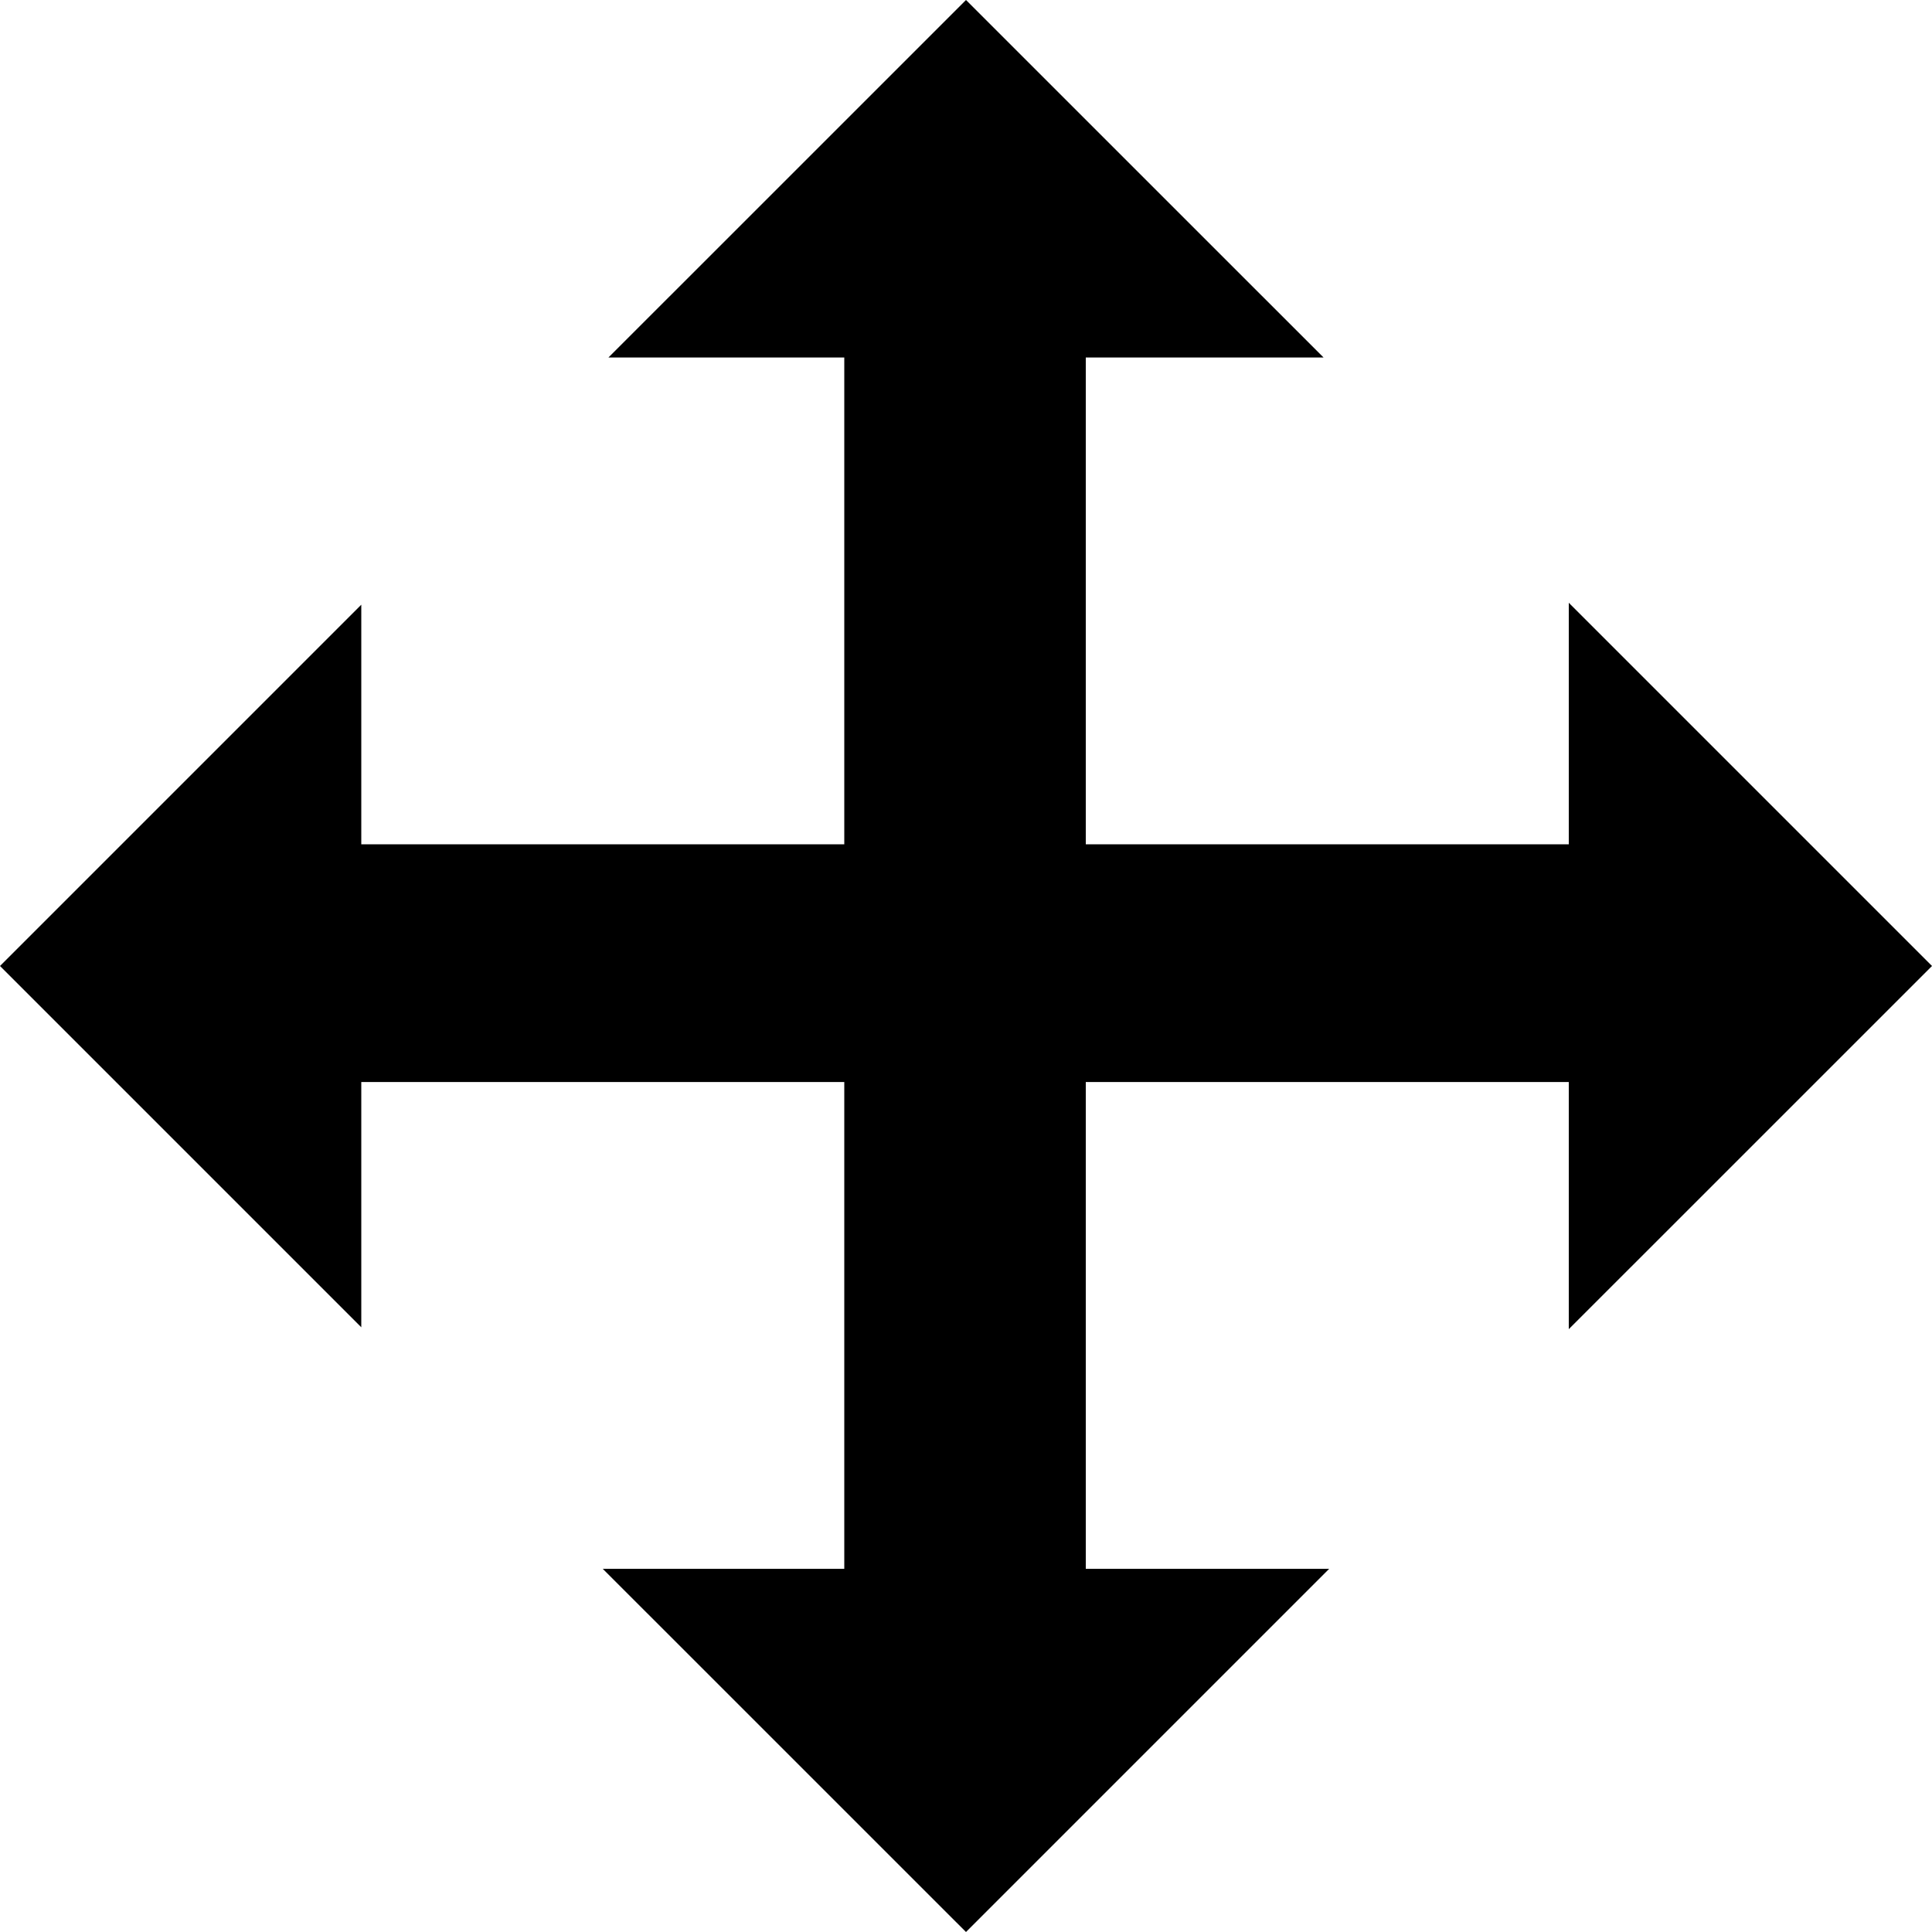
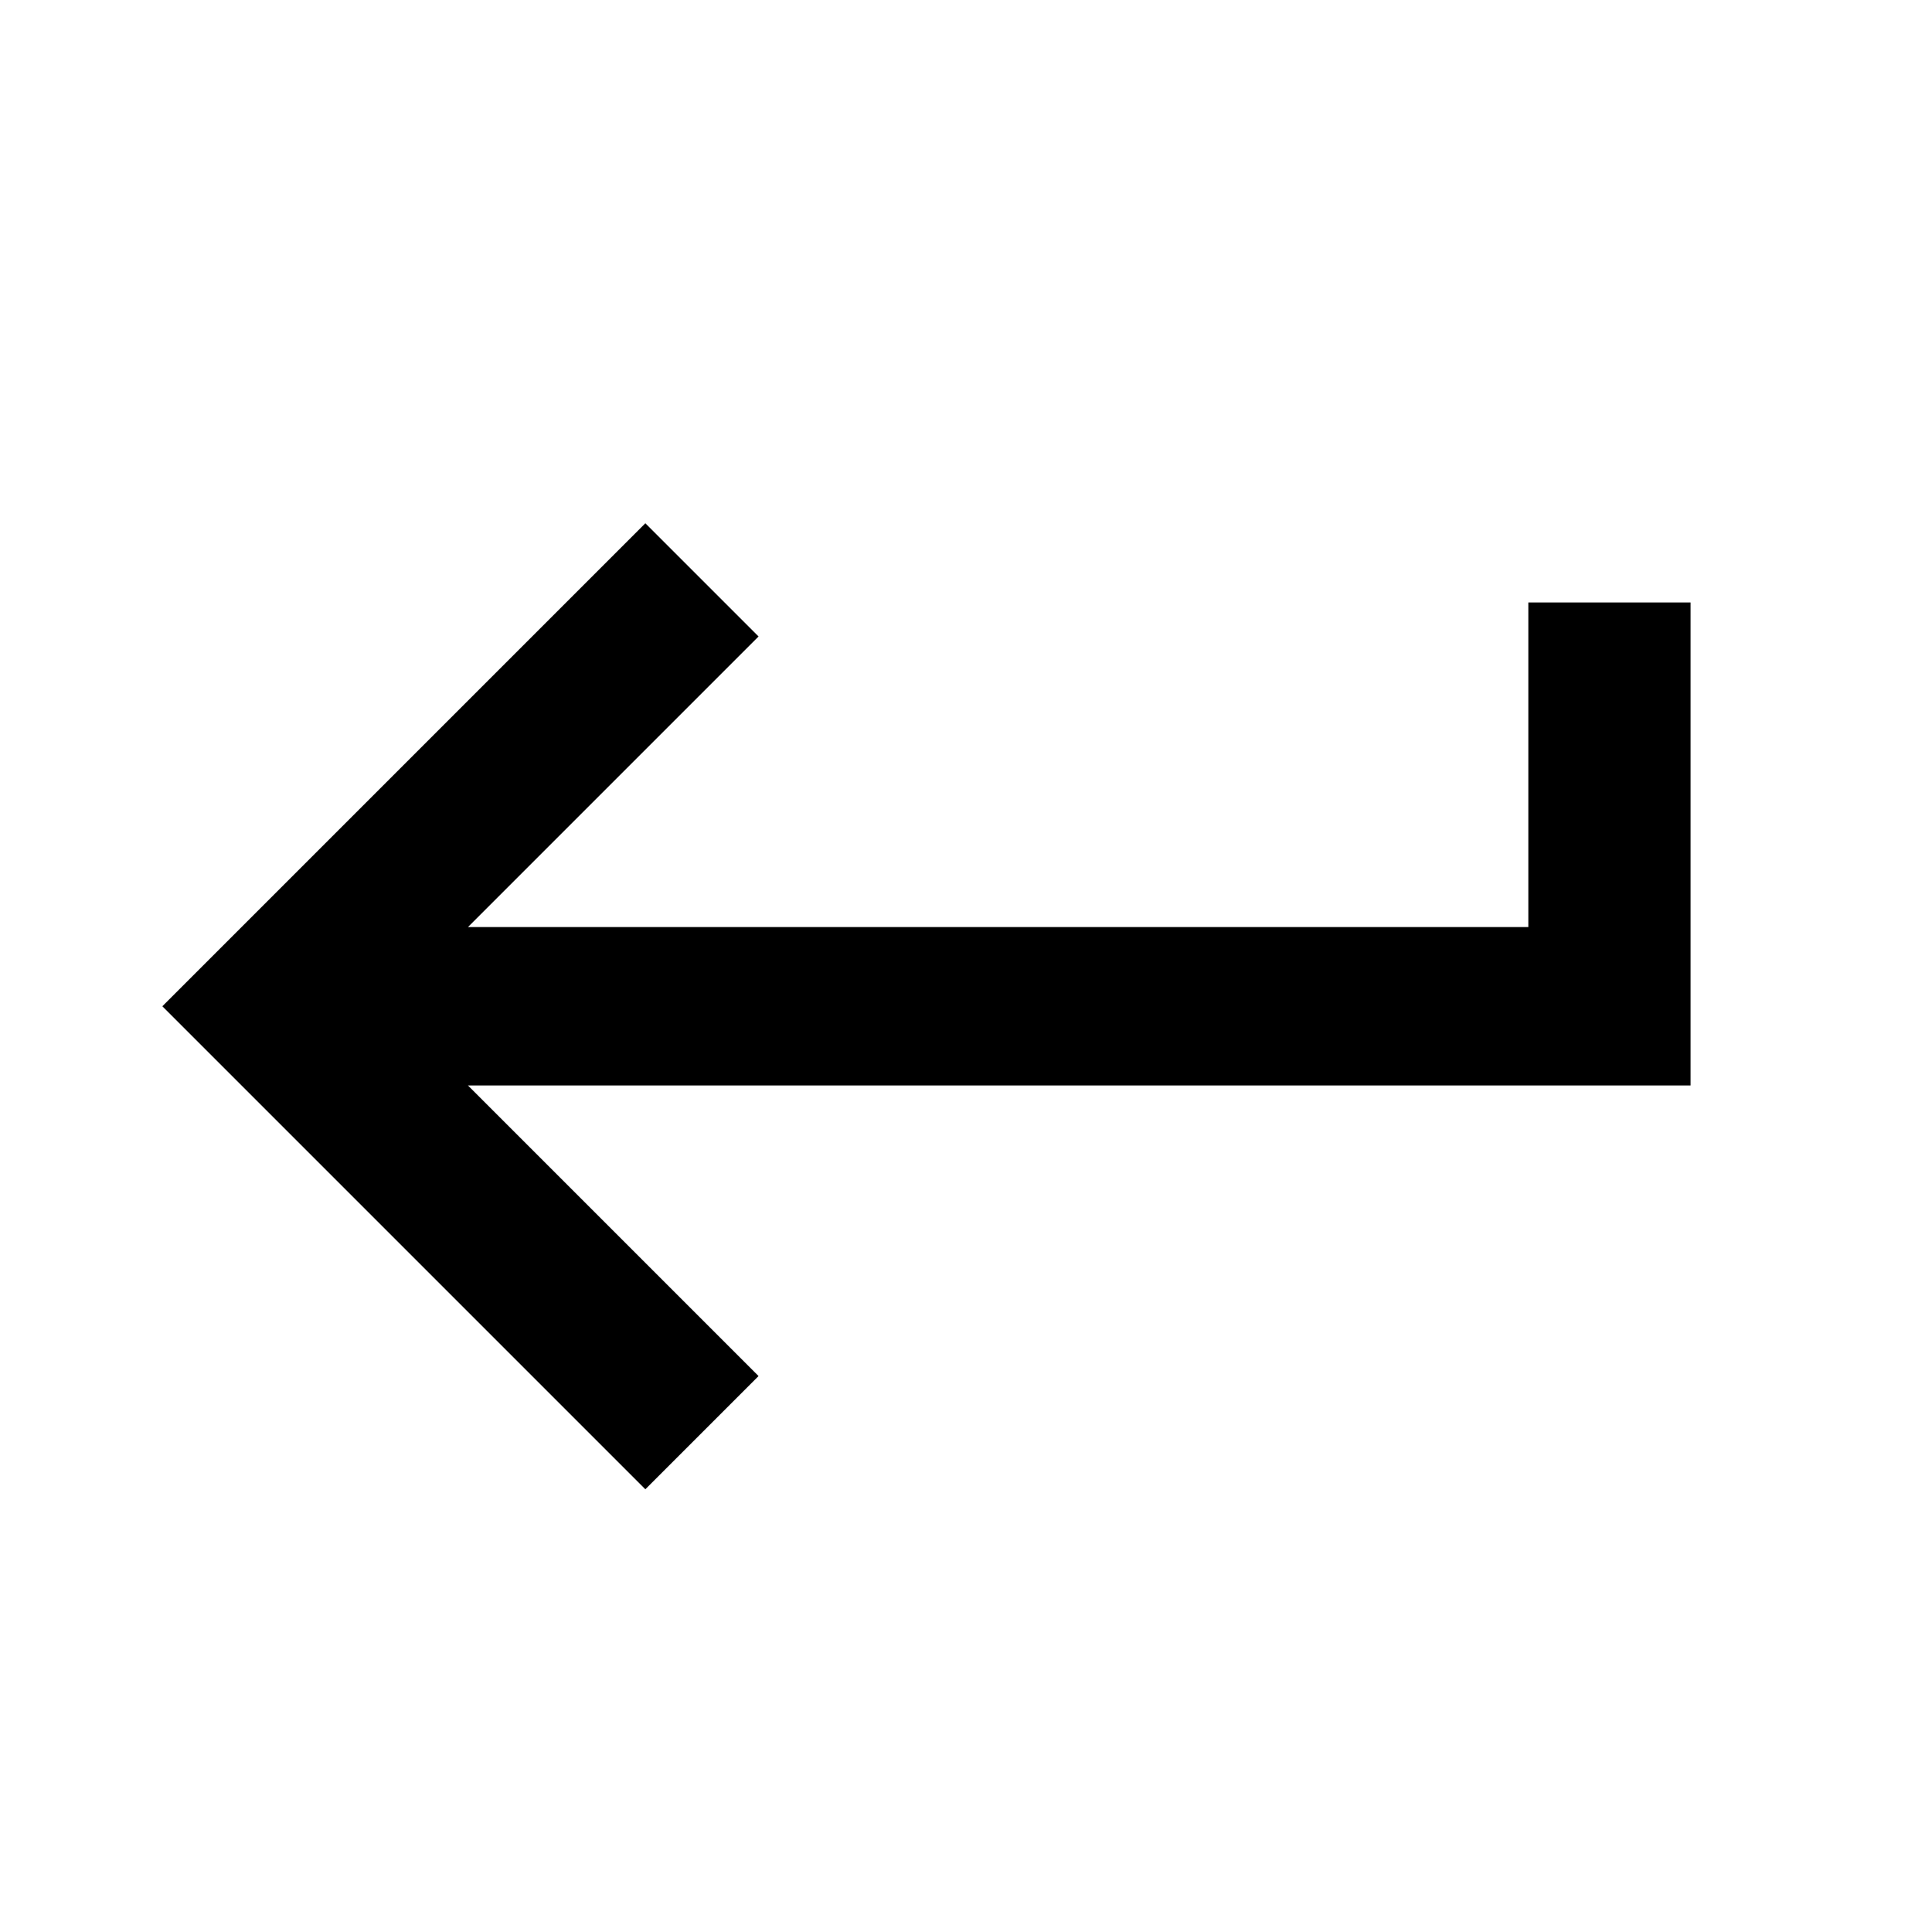
<svg xmlns="http://www.w3.org/2000/svg" version="1.1" width="32" height="32" viewBox="0 0 32 32">
-   <path d="M17.984 5.921v8.063h8v-4l6.016 6.016-6.016 6.015v-4.093h-8v8.063h4.031l-6.015 6.015-6.016-6.015h4v-8.063h-8v4.062l-5.984-5.984 5.984-5.984v3.968h8v-8.063h-3.906l5.922-5.921 5.922 5.921h-3.938z" />
+   <path d="M25.313 9.979h2.688v8h-20.25l4.813 4.813-1.875 1.875-8-8 8-8 1.875 1.875-4.813 4.813h17.563v-5.375z" />
</svg>
